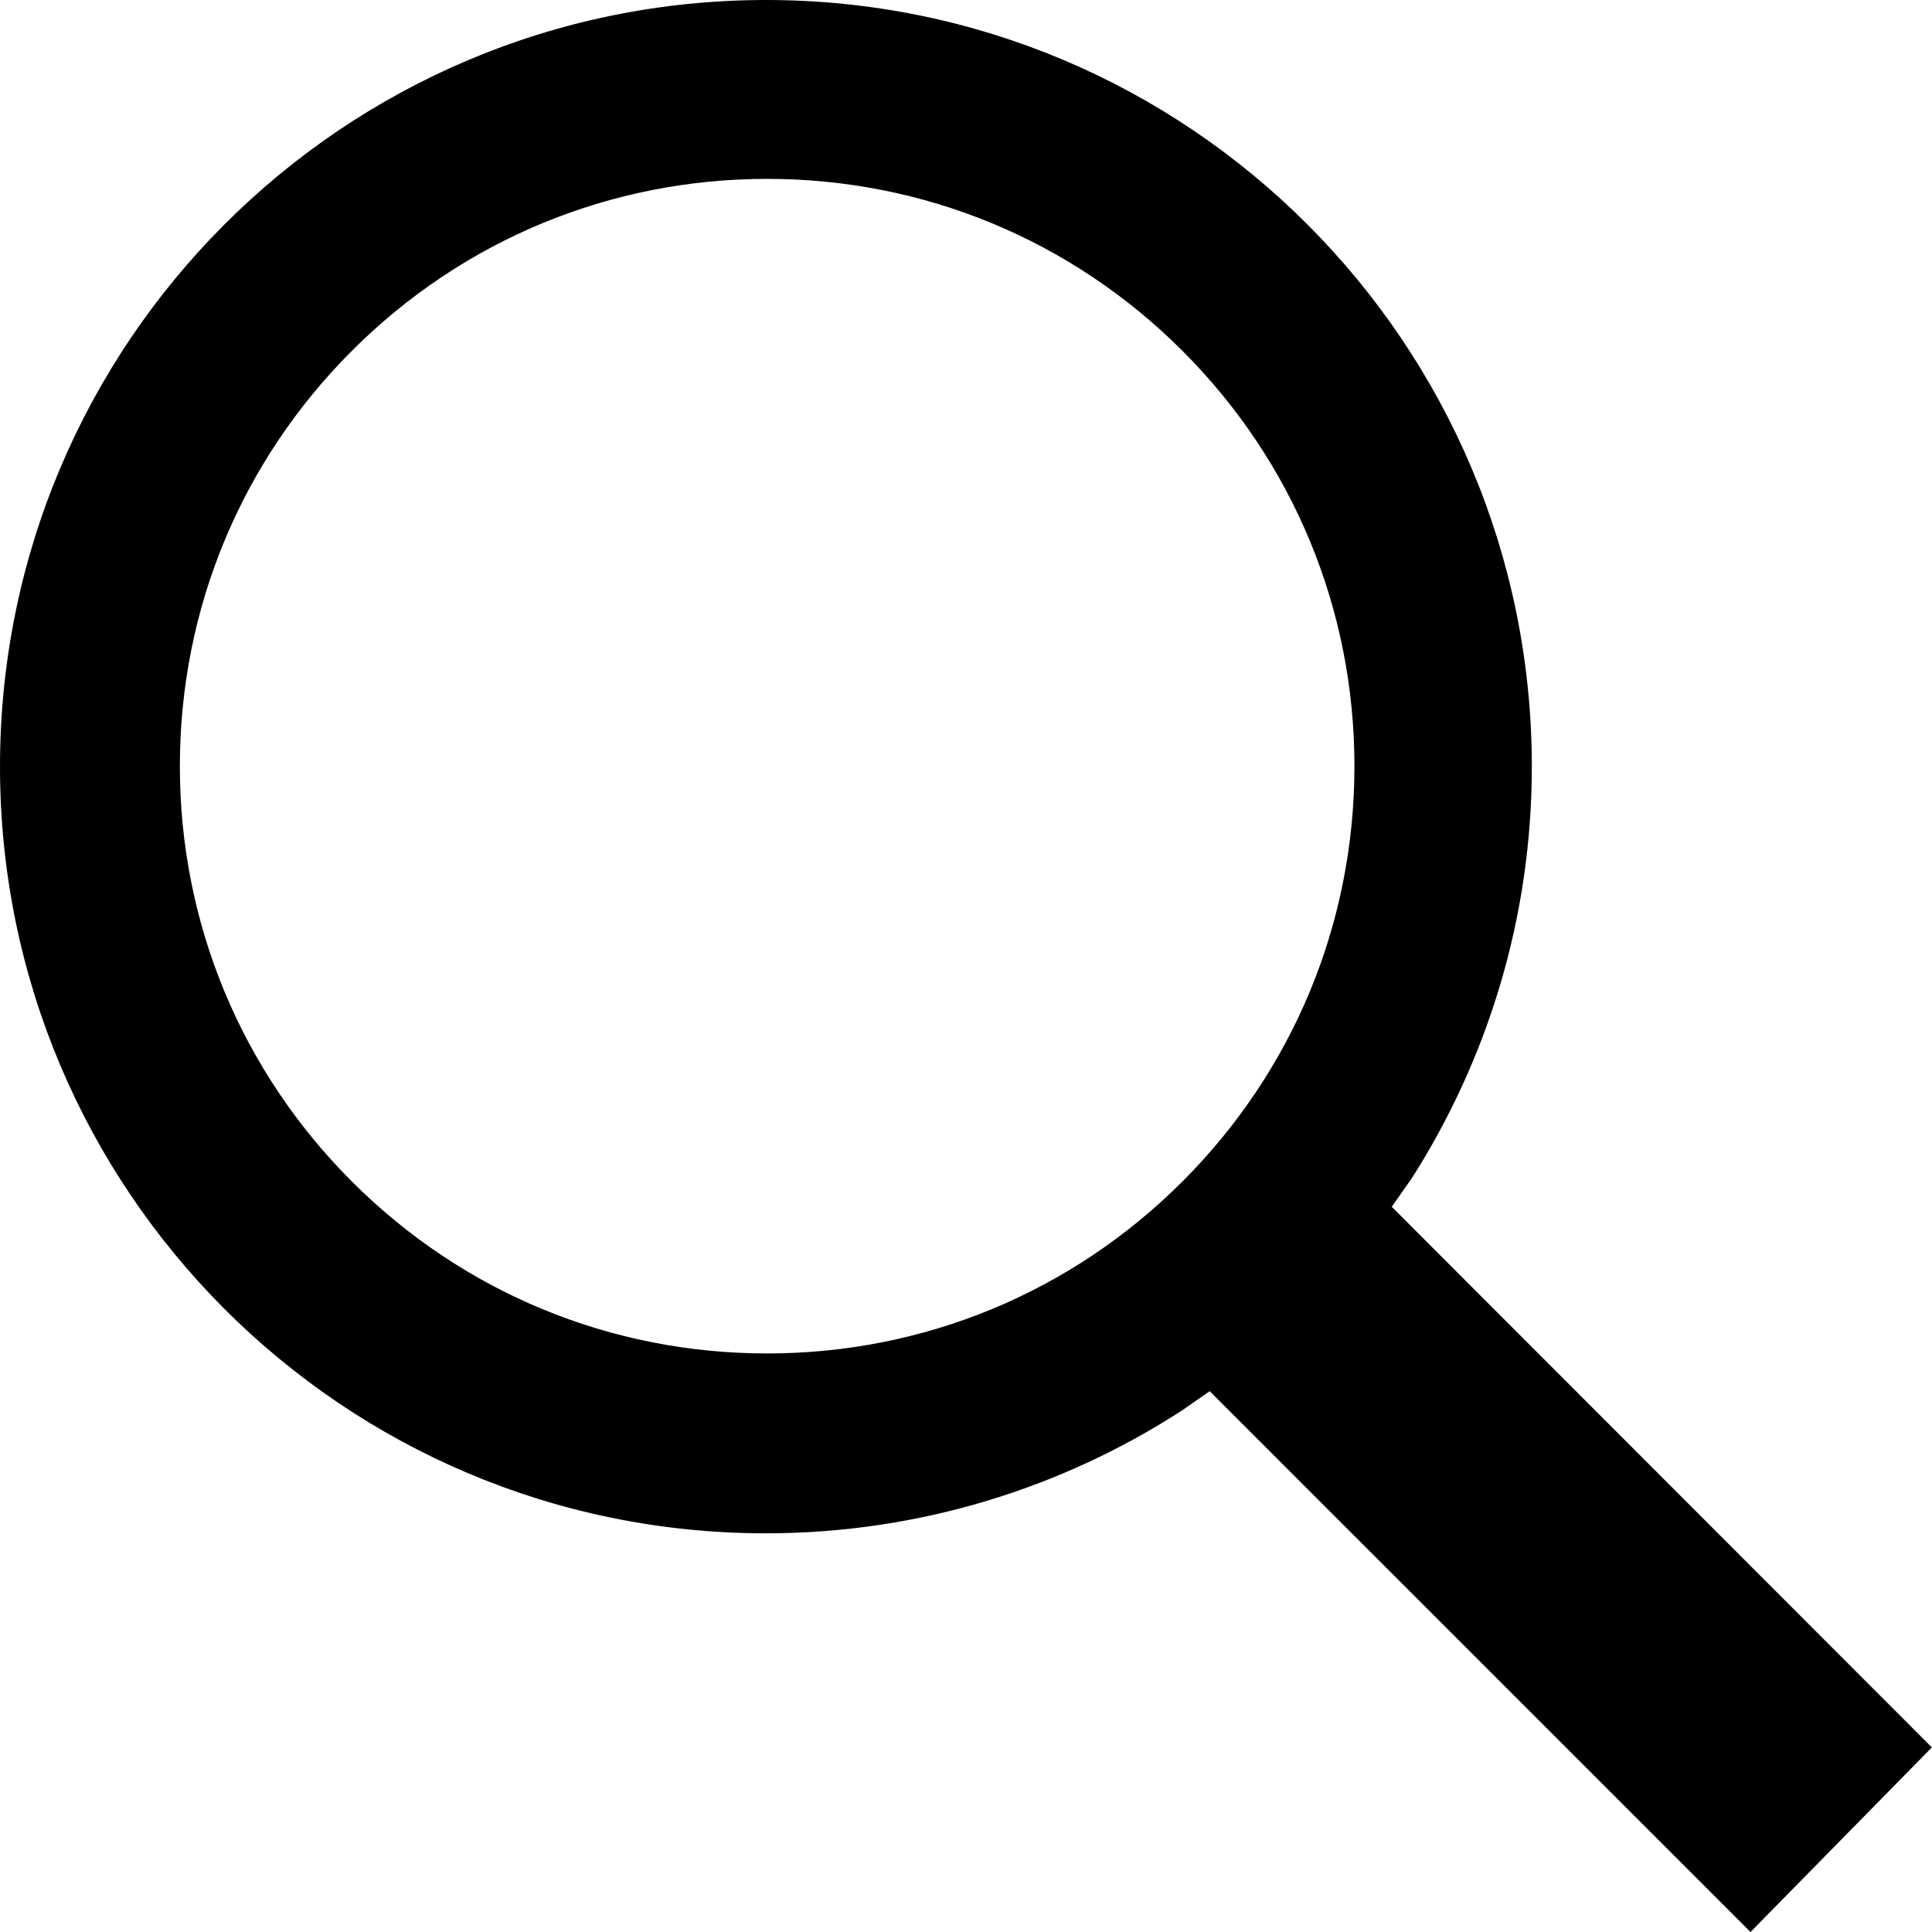
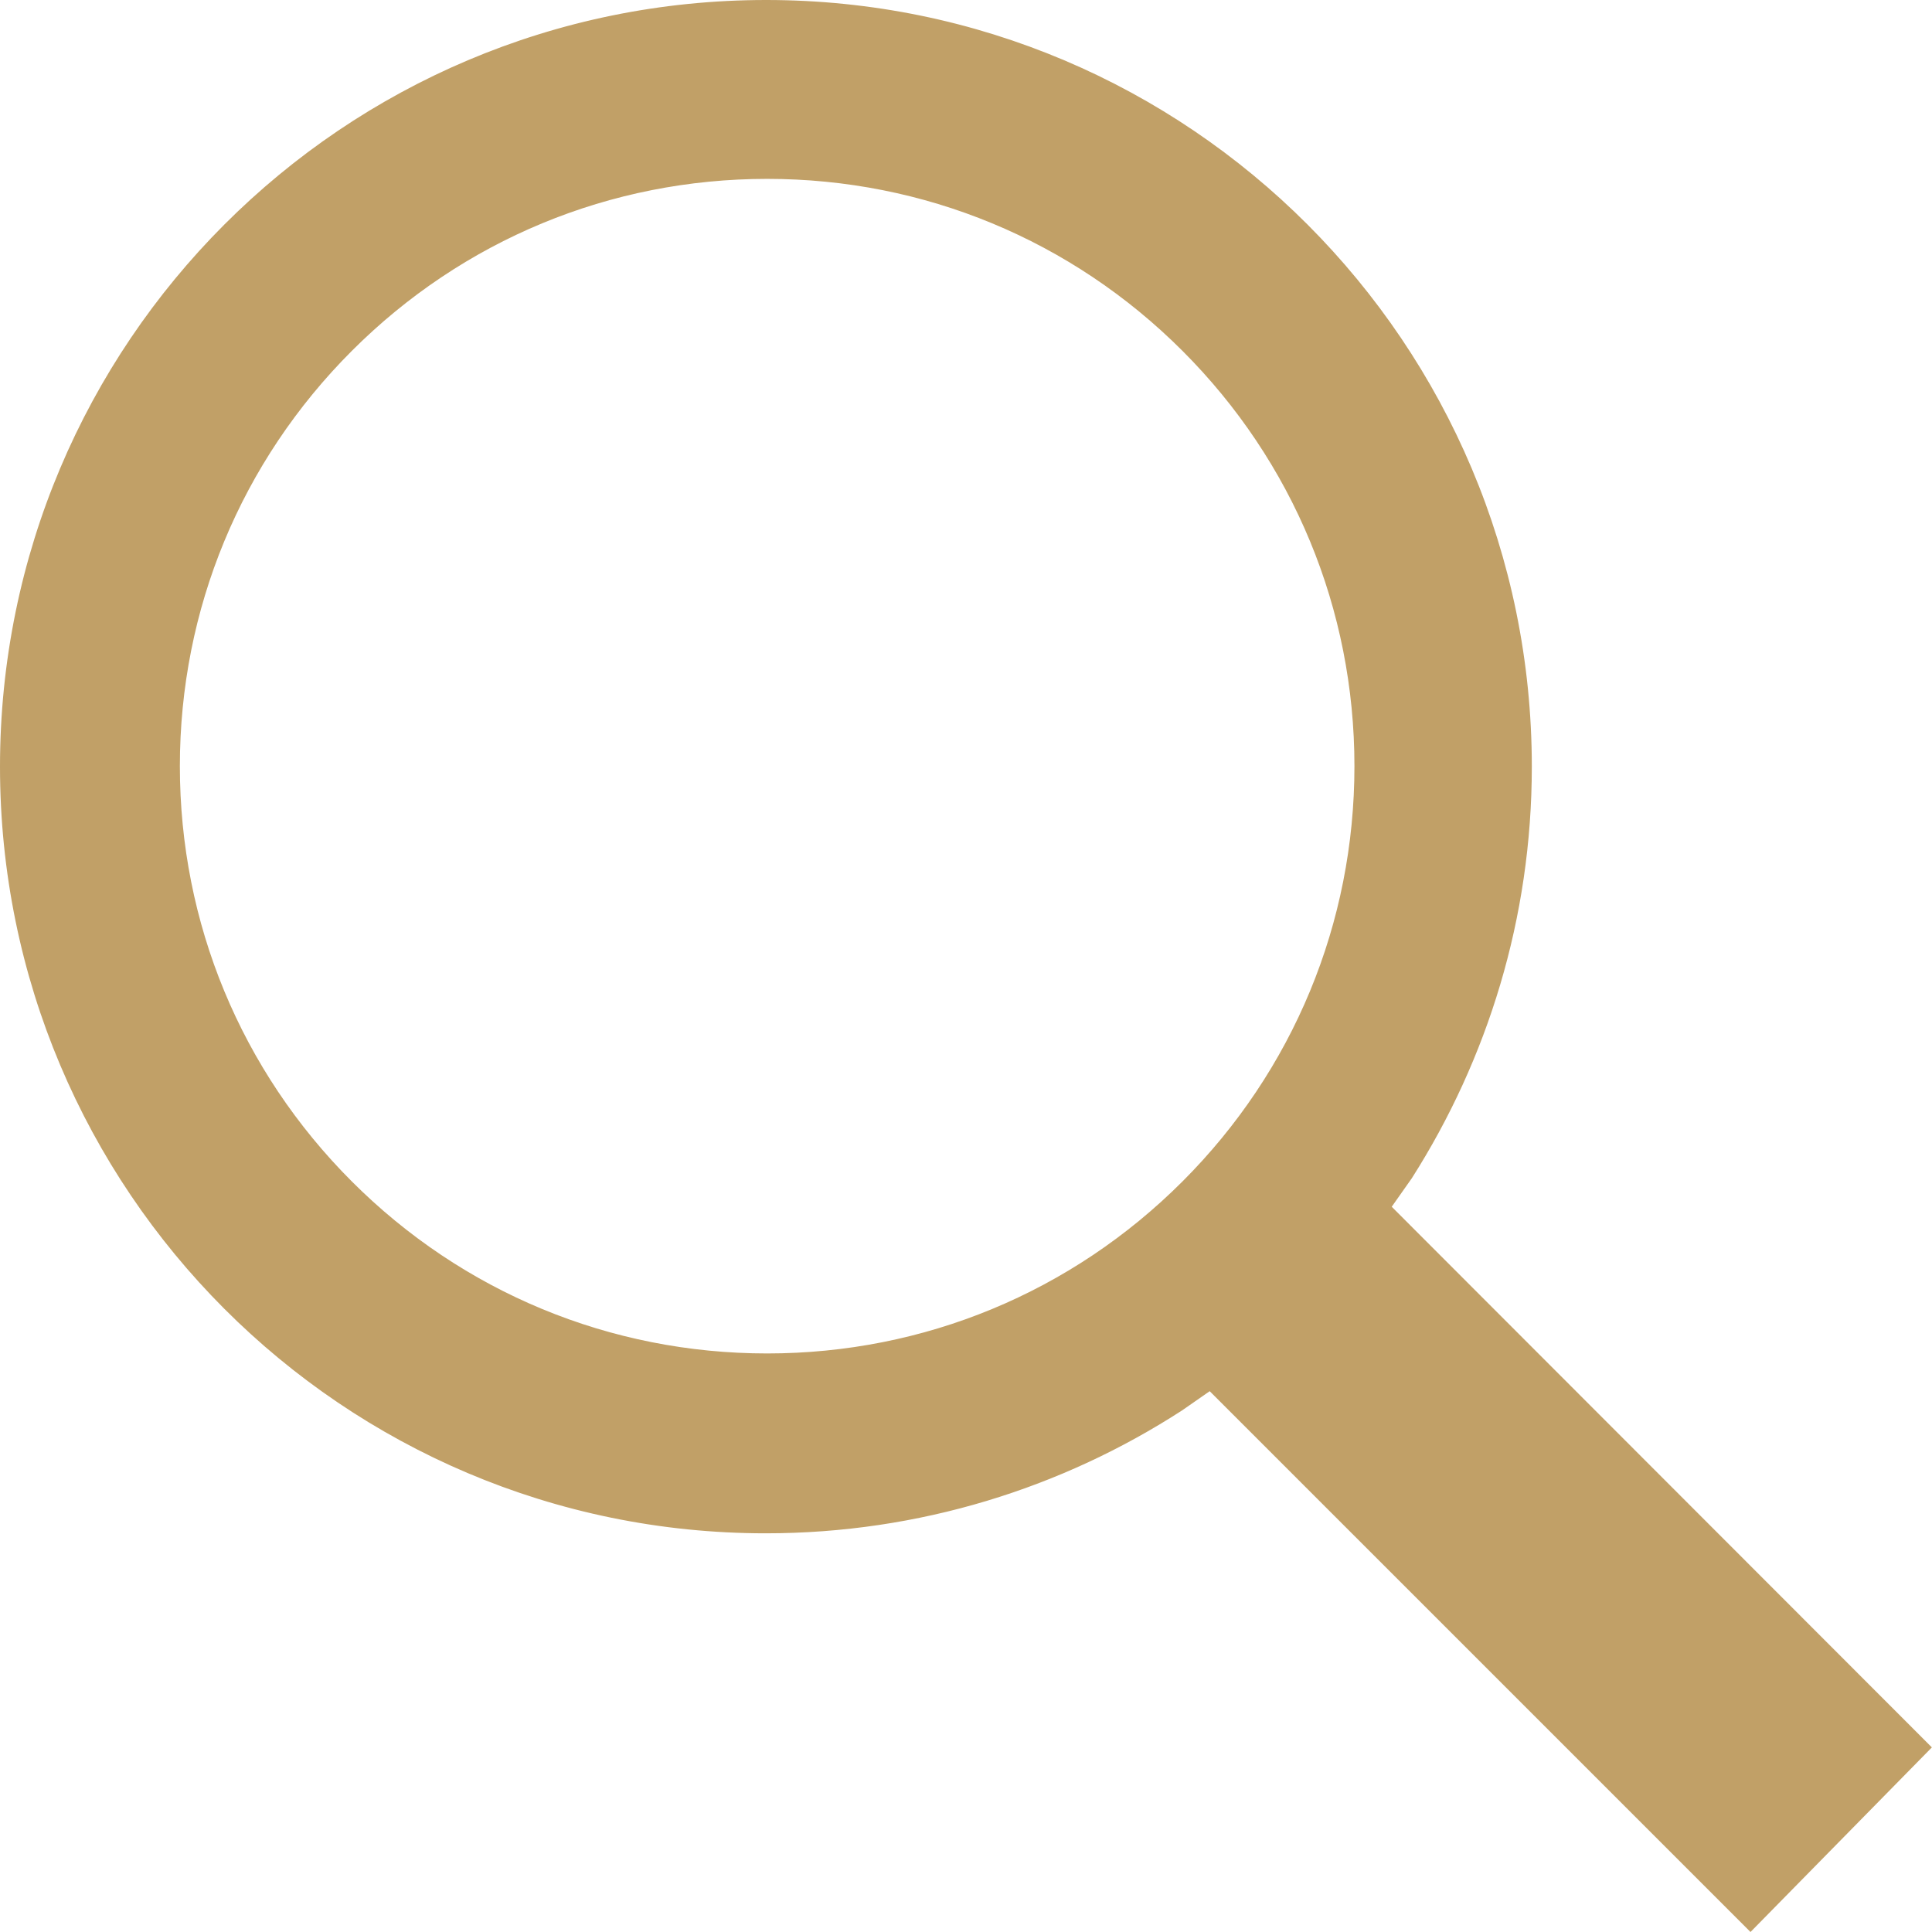
<svg xmlns="http://www.w3.org/2000/svg" viewBox="0 0 518.42 518.455" height="518.455" width="518.42" xml:space="preserve" id="svg2" version="1.1">
  <defs id="defs6">
    <clipPath id="clipPath18" clipPathUnits="userSpaceOnUse">
      <path id="path16" d="M 0,388.841 H 388.815 V 0 H 0 Z" />
    </clipPath>
  </defs>
  <g transform="matrix(1.333333,0,0,-1.333333,0,518.4547)" id="g10">
    <g id="g12">
      <g clip-path="url(#clipPath18)" id="g14">
        <g transform="translate(239.4004,319.6408)" id="g20">
-           <path id="path22" style="fill:#000000;fill-opacity:1;fill-rule:nonzero;stroke:none" d="m 0,0 c 22.699,-22.7 35.199,-52.9 35.199,-85 0,-32.1 -12.5,-62.3 -35.199,-85 -22.7,-22.7 -52.9,-35.2 -85,-35.2 -32.101,0 -62.3,12.5 -85,35.2 -22.7,22.7 -35.2,52.9 -35.2,85 0,32.1 12.5,62.3 35.2,85 22.7,22.7 52.899,35.2 85,35.2 32.1,0 62.3,-12.5 85,-35.2 m 43.1,-166.8 c 15,23.6 23.799,51.6 23.799,81.7 C 66.899,-1 -1.2,67.2 -85.2,67.2 c -84.1,0 -152.2,-68.2 -152.2,-152.3 0,-84.1 68.1,-152.299 152.1,-152.299 30.5,0 58.9,9 82.699,24.399 l 6.901,4.8 108.599,-108.6 33.701,34.3 -108.5,108.601 z" />
+           <path id="path22" style="fill:#c1a067;fill-opacity:1;fill-rule:nonzero;stroke:#c1a067" d="m 0,0 c 22.699,-22.7 35.199,-52.9 35.199,-85 0,-32.1 -12.5,-62.3 -35.199,-85 -22.7,-22.7 -52.9,-35.2 -85,-35.2 -32.101,0 -62.3,12.5 -85,35.2 -22.7,22.7 -35.2,52.9 -35.2,85 0,32.1 12.5,62.3 35.2,85 22.7,22.7 52.899,35.2 85,35.2 32.1,0 62.3,-12.5 85,-35.2 m 43.1,-166.8 c 15,23.6 23.799,51.6 23.799,81.7 C 66.899,-1 -1.2,67.2 -85.2,67.2 c -84.1,0 -152.2,-68.2 -152.2,-152.3 0,-84.1 68.1,-152.299 152.1,-152.299 30.5,0 58.9,9 82.699,24.399 l 6.901,4.8 108.599,-108.6 33.701,34.3 -108.5,108.601 z" />
        </g>
        <g transform="translate(239.4004,319.6408)" id="g24">
-           <path id="path26" style="fill:none;stroke:#000000;stroke-width:4;stroke-linecap:butt;stroke-linejoin:miter;stroke-miterlimit:10;stroke-dasharray:none;stroke-opacity:1" d="m 0,0 c 22.699,-22.7 35.199,-52.9 35.199,-85 0,-32.1 -12.5,-62.3 -35.199,-85 -22.7,-22.7 -52.9,-35.2 -85,-35.2 -32.101,0 -62.3,12.5 -85,35.2 -22.7,22.7 -35.2,52.9 -35.2,85 0,32.1 12.5,62.3 35.2,85 22.7,22.7 52.899,35.2 85,35.2 32.1,0 62.3,-12.5 85,-35.2 z m 43.1,-166.8 c 15,23.6 23.799,51.6 23.799,81.7 C 66.899,-1 -1.2,67.2 -85.2,67.2 c -84.1,0 -152.2,-68.2 -152.2,-152.3 0,-84.1 68.1,-152.299 152.1,-152.299 30.5,0 58.9,9 82.699,24.399 l 6.901,4.8 108.599,-108.6 33.701,34.3 -108.5,108.601 z" />
+           <path id="path26" style="fill:#c1a067;stroke:#c1a067;stroke-width:4;stroke-linecap:butt;stroke-linejoin:miter;stroke-miterlimit:10;stroke-dasharray:none;stroke-opacity:1" d="m 0,0 c 22.699,-22.7 35.199,-52.9 35.199,-85 0,-32.1 -12.5,-62.3 -35.199,-85 -22.7,-22.7 -52.9,-35.2 -85,-35.2 -32.101,0 -62.3,12.5 -85,35.2 -22.7,22.7 -35.2,52.9 -35.2,85 0,32.1 12.5,62.3 35.2,85 22.7,22.7 52.899,35.2 85,35.2 32.1,0 62.3,-12.5 85,-35.2 z m 43.1,-166.8 c 15,23.6 23.799,51.6 23.799,81.7 C 66.899,-1 -1.2,67.2 -85.2,67.2 c -84.1,0 -152.2,-68.2 -152.2,-152.3 0,-84.1 68.1,-152.299 152.1,-152.299 30.5,0 58.9,9 82.699,24.399 l 6.901,4.8 108.599,-108.6 33.701,34.3 -108.5,108.601 z" />
        </g>
      </g>
    </g>
  </g>
</svg>
